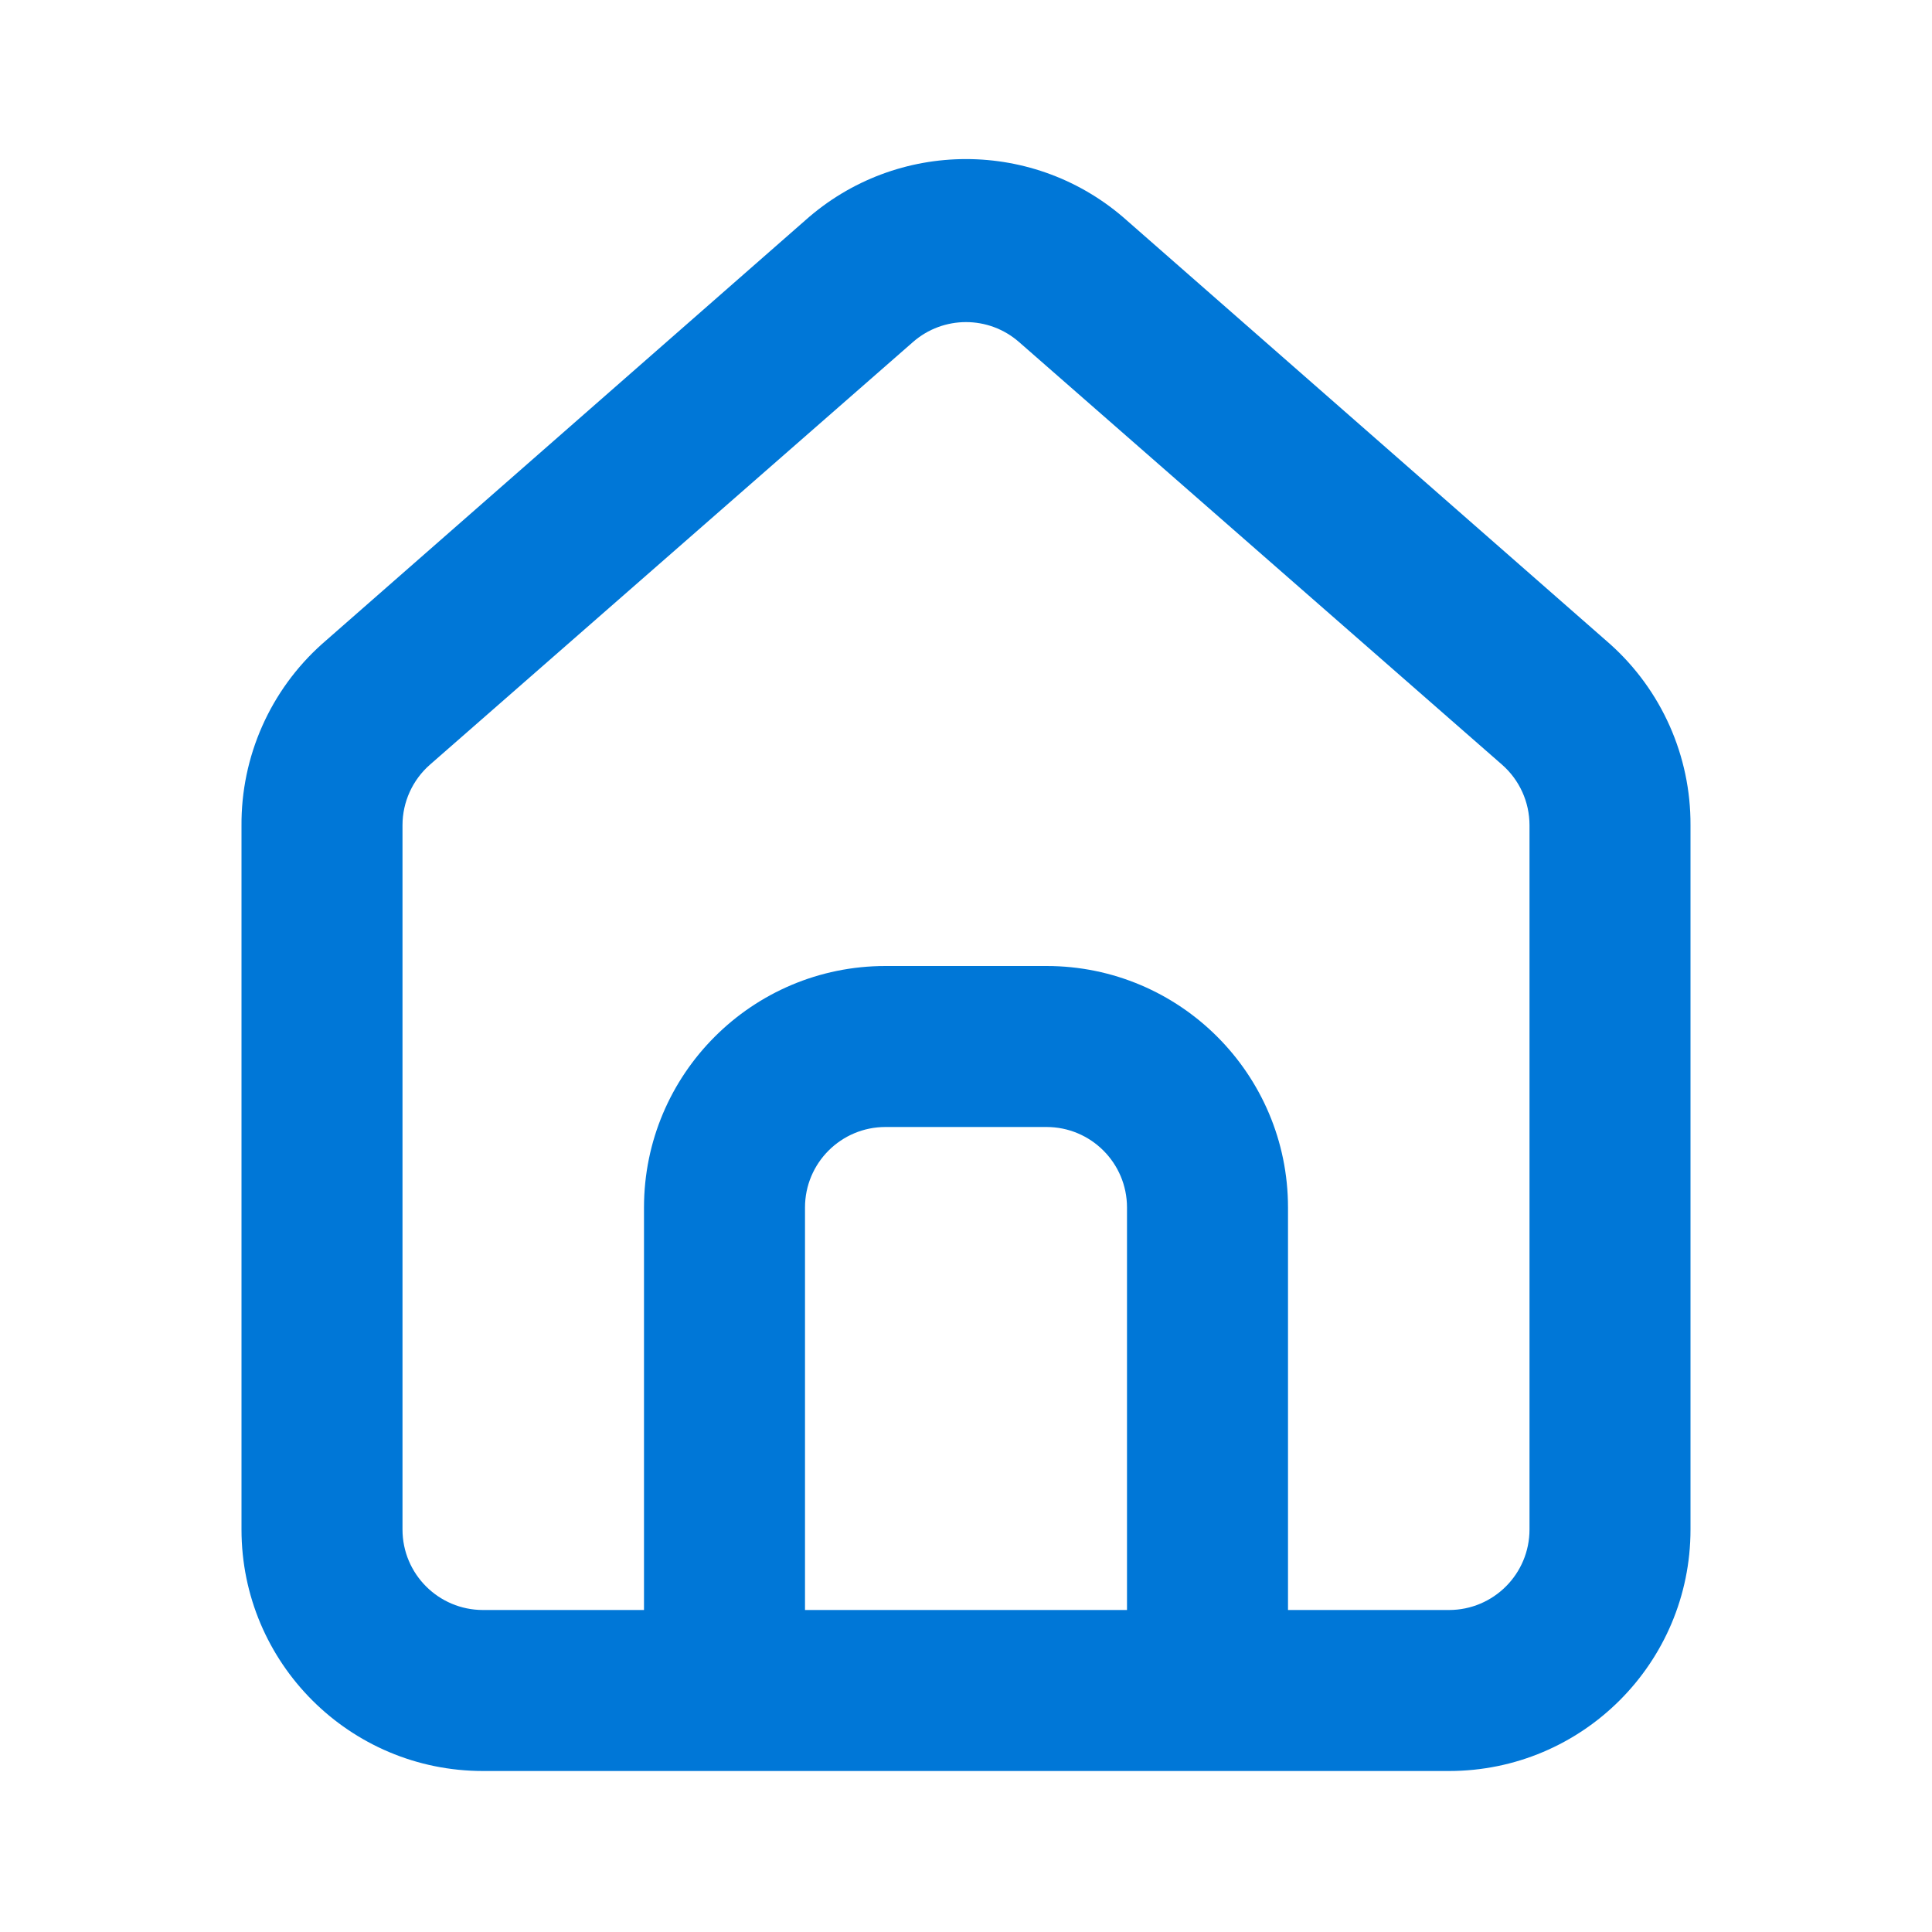
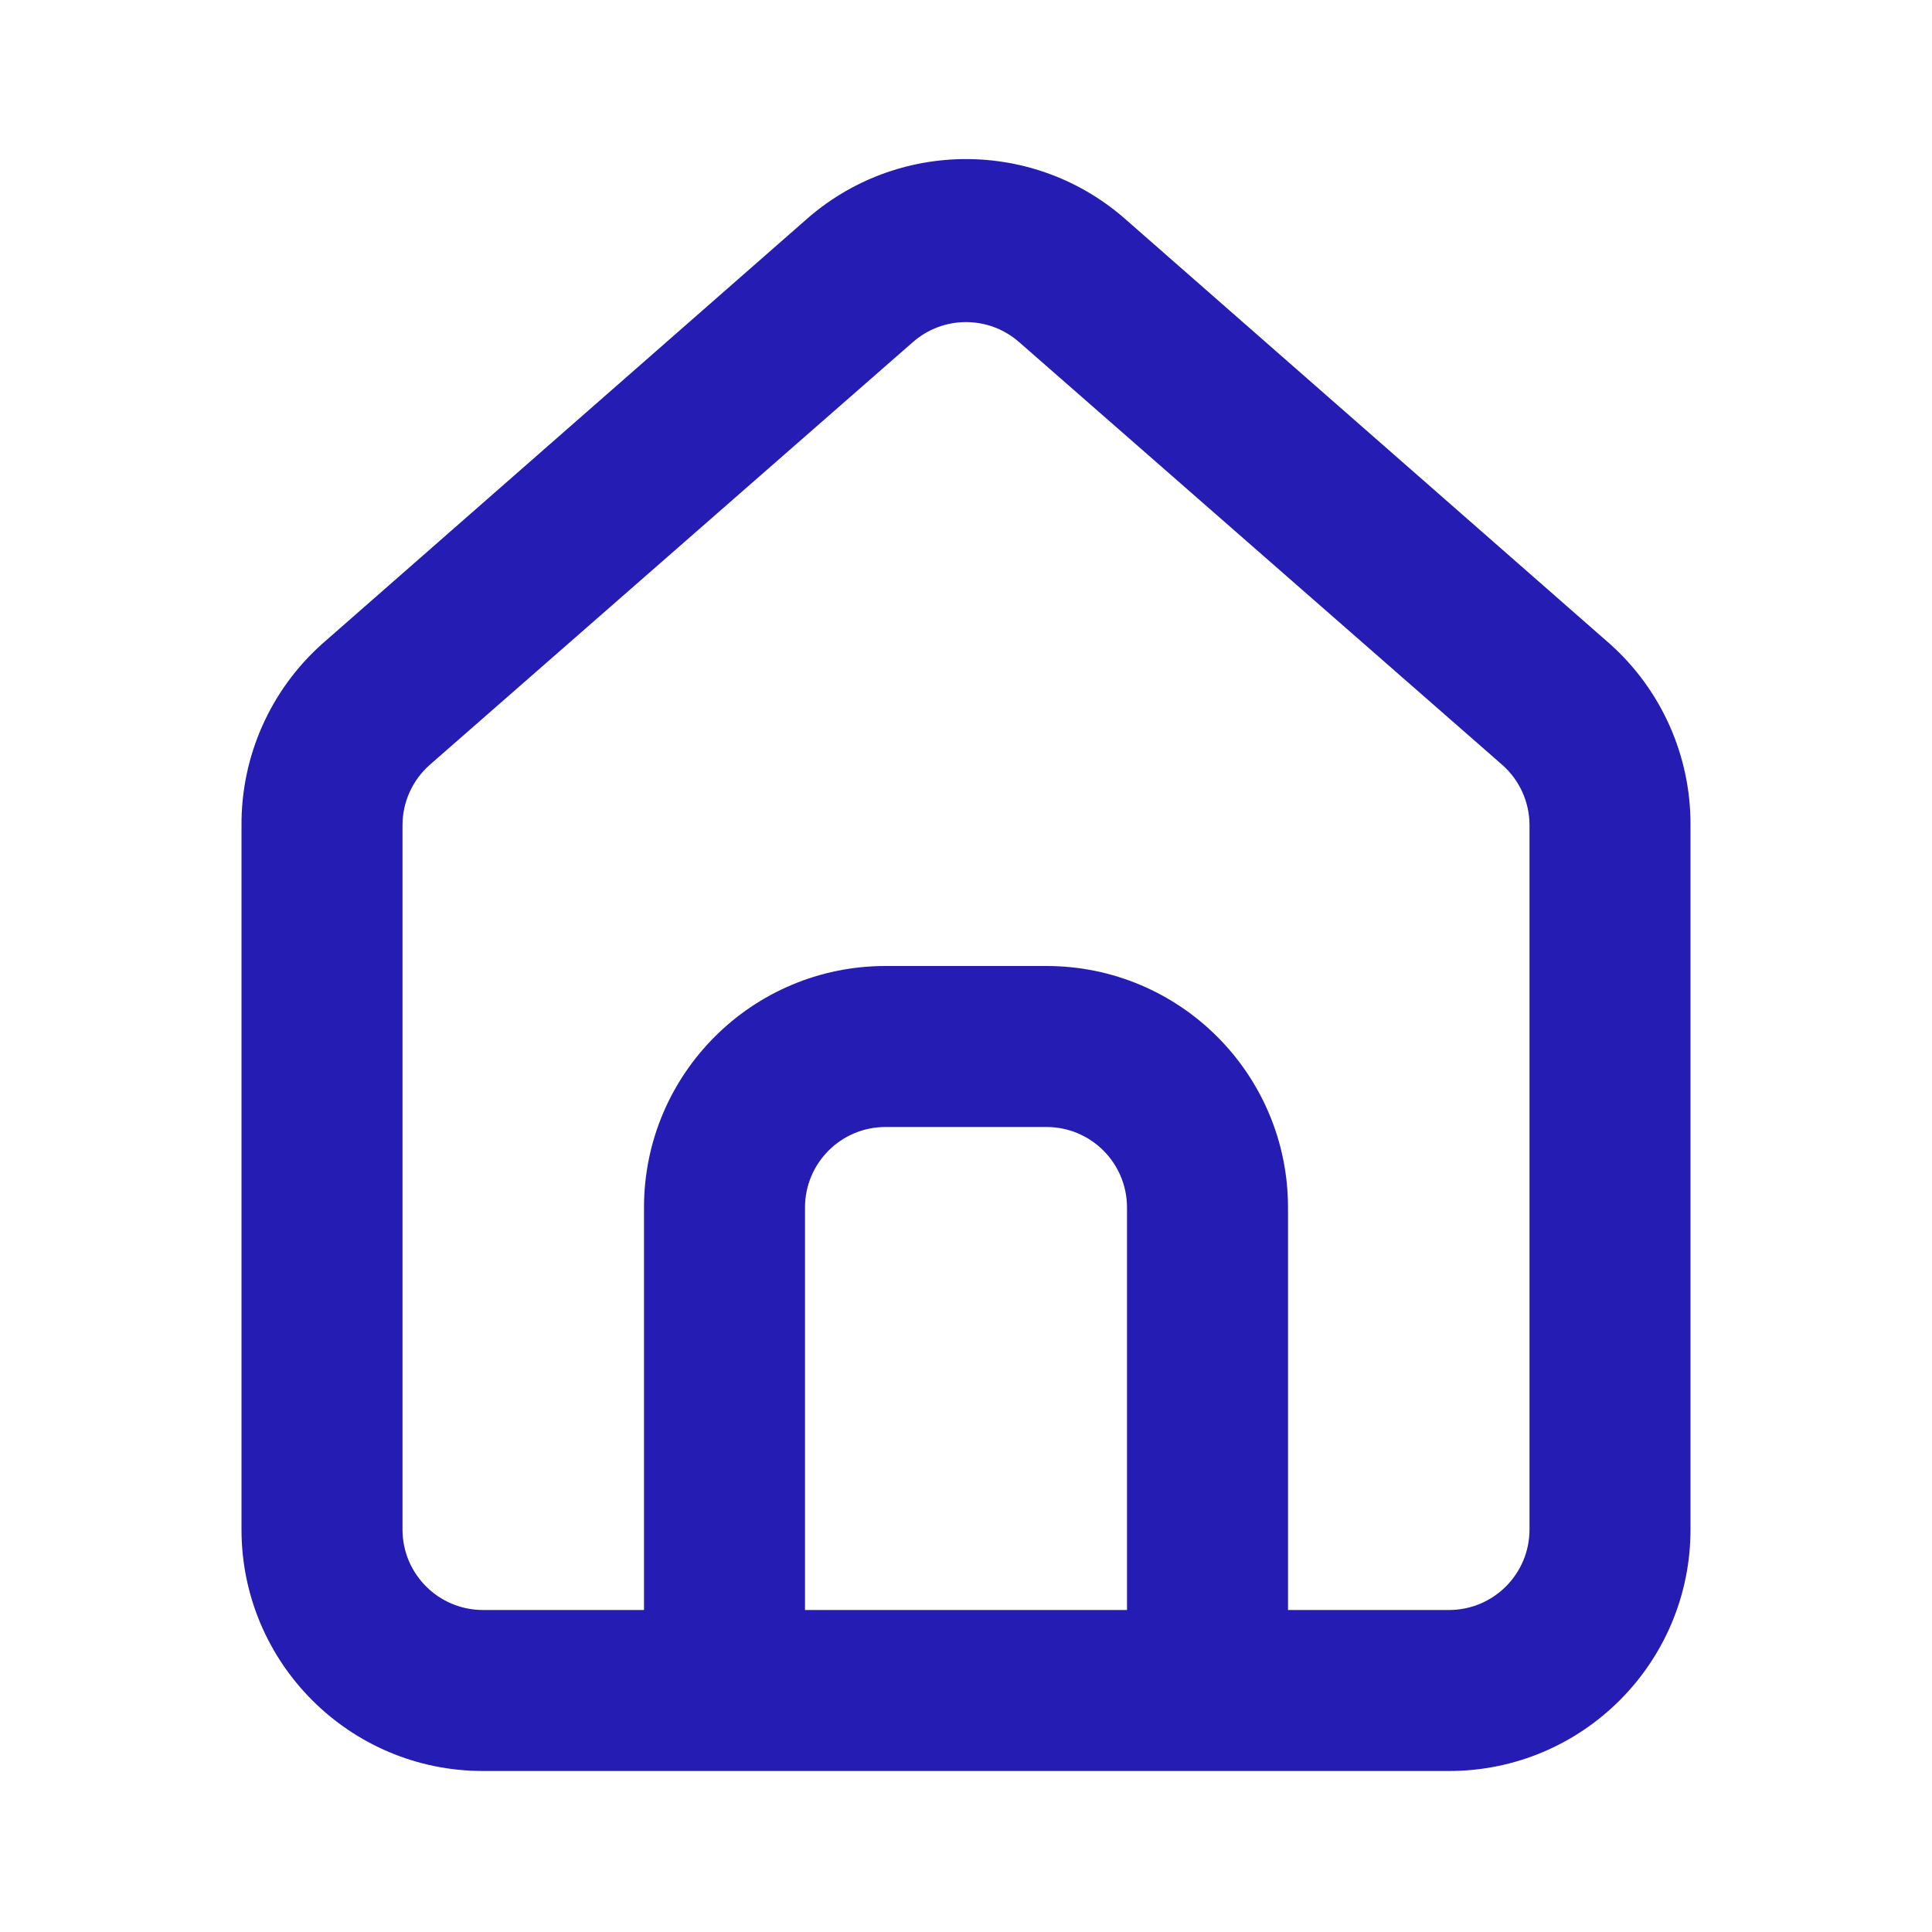
<svg xmlns="http://www.w3.org/2000/svg" viewBox="0 0 24 24">
-   <path fill="#0077D7" d="M20,8h0L14,2.74a3,3,0,0,0-4,0L4,8a3,3,0,0,0-1,2.26V19a3,3,0,0,0,3,3H18a3,3,0,0,0,3-3V10.25A3,3,0,0,0,20,8ZM14,20H10V15a1,1,0,0,1,1-1h2a1,1,0,0,1,1,1Zm5-1a1,1,0,0,1-1,1H16V15a3,3,0,0,0-3-3H11a3,3,0,0,0-3,3v5H6a1,1,0,0,1-1-1V10.25a1,1,0,0,1,.34-.75l6-5.25a1,1,0,0,1,1.32,0l6,5.25a1,1,0,0,1,.34.75Z" />
+   <path fill="#251db3" d="M20,8h0L14,2.74a3,3,0,0,0-4,0L4,8a3,3,0,0,0-1,2.26V19a3,3,0,0,0,3,3H18a3,3,0,0,0,3-3V10.25A3,3,0,0,0,20,8ZM14,20H10V15a1,1,0,0,1,1-1h2a1,1,0,0,1,1,1Zm5-1a1,1,0,0,1-1,1H16V15a3,3,0,0,0-3-3H11a3,3,0,0,0-3,3v5H6a1,1,0,0,1-1-1V10.25a1,1,0,0,1,.34-.75l6-5.25a1,1,0,0,1,1.32,0l6,5.25a1,1,0,0,1,.34.75Z" />
</svg>
